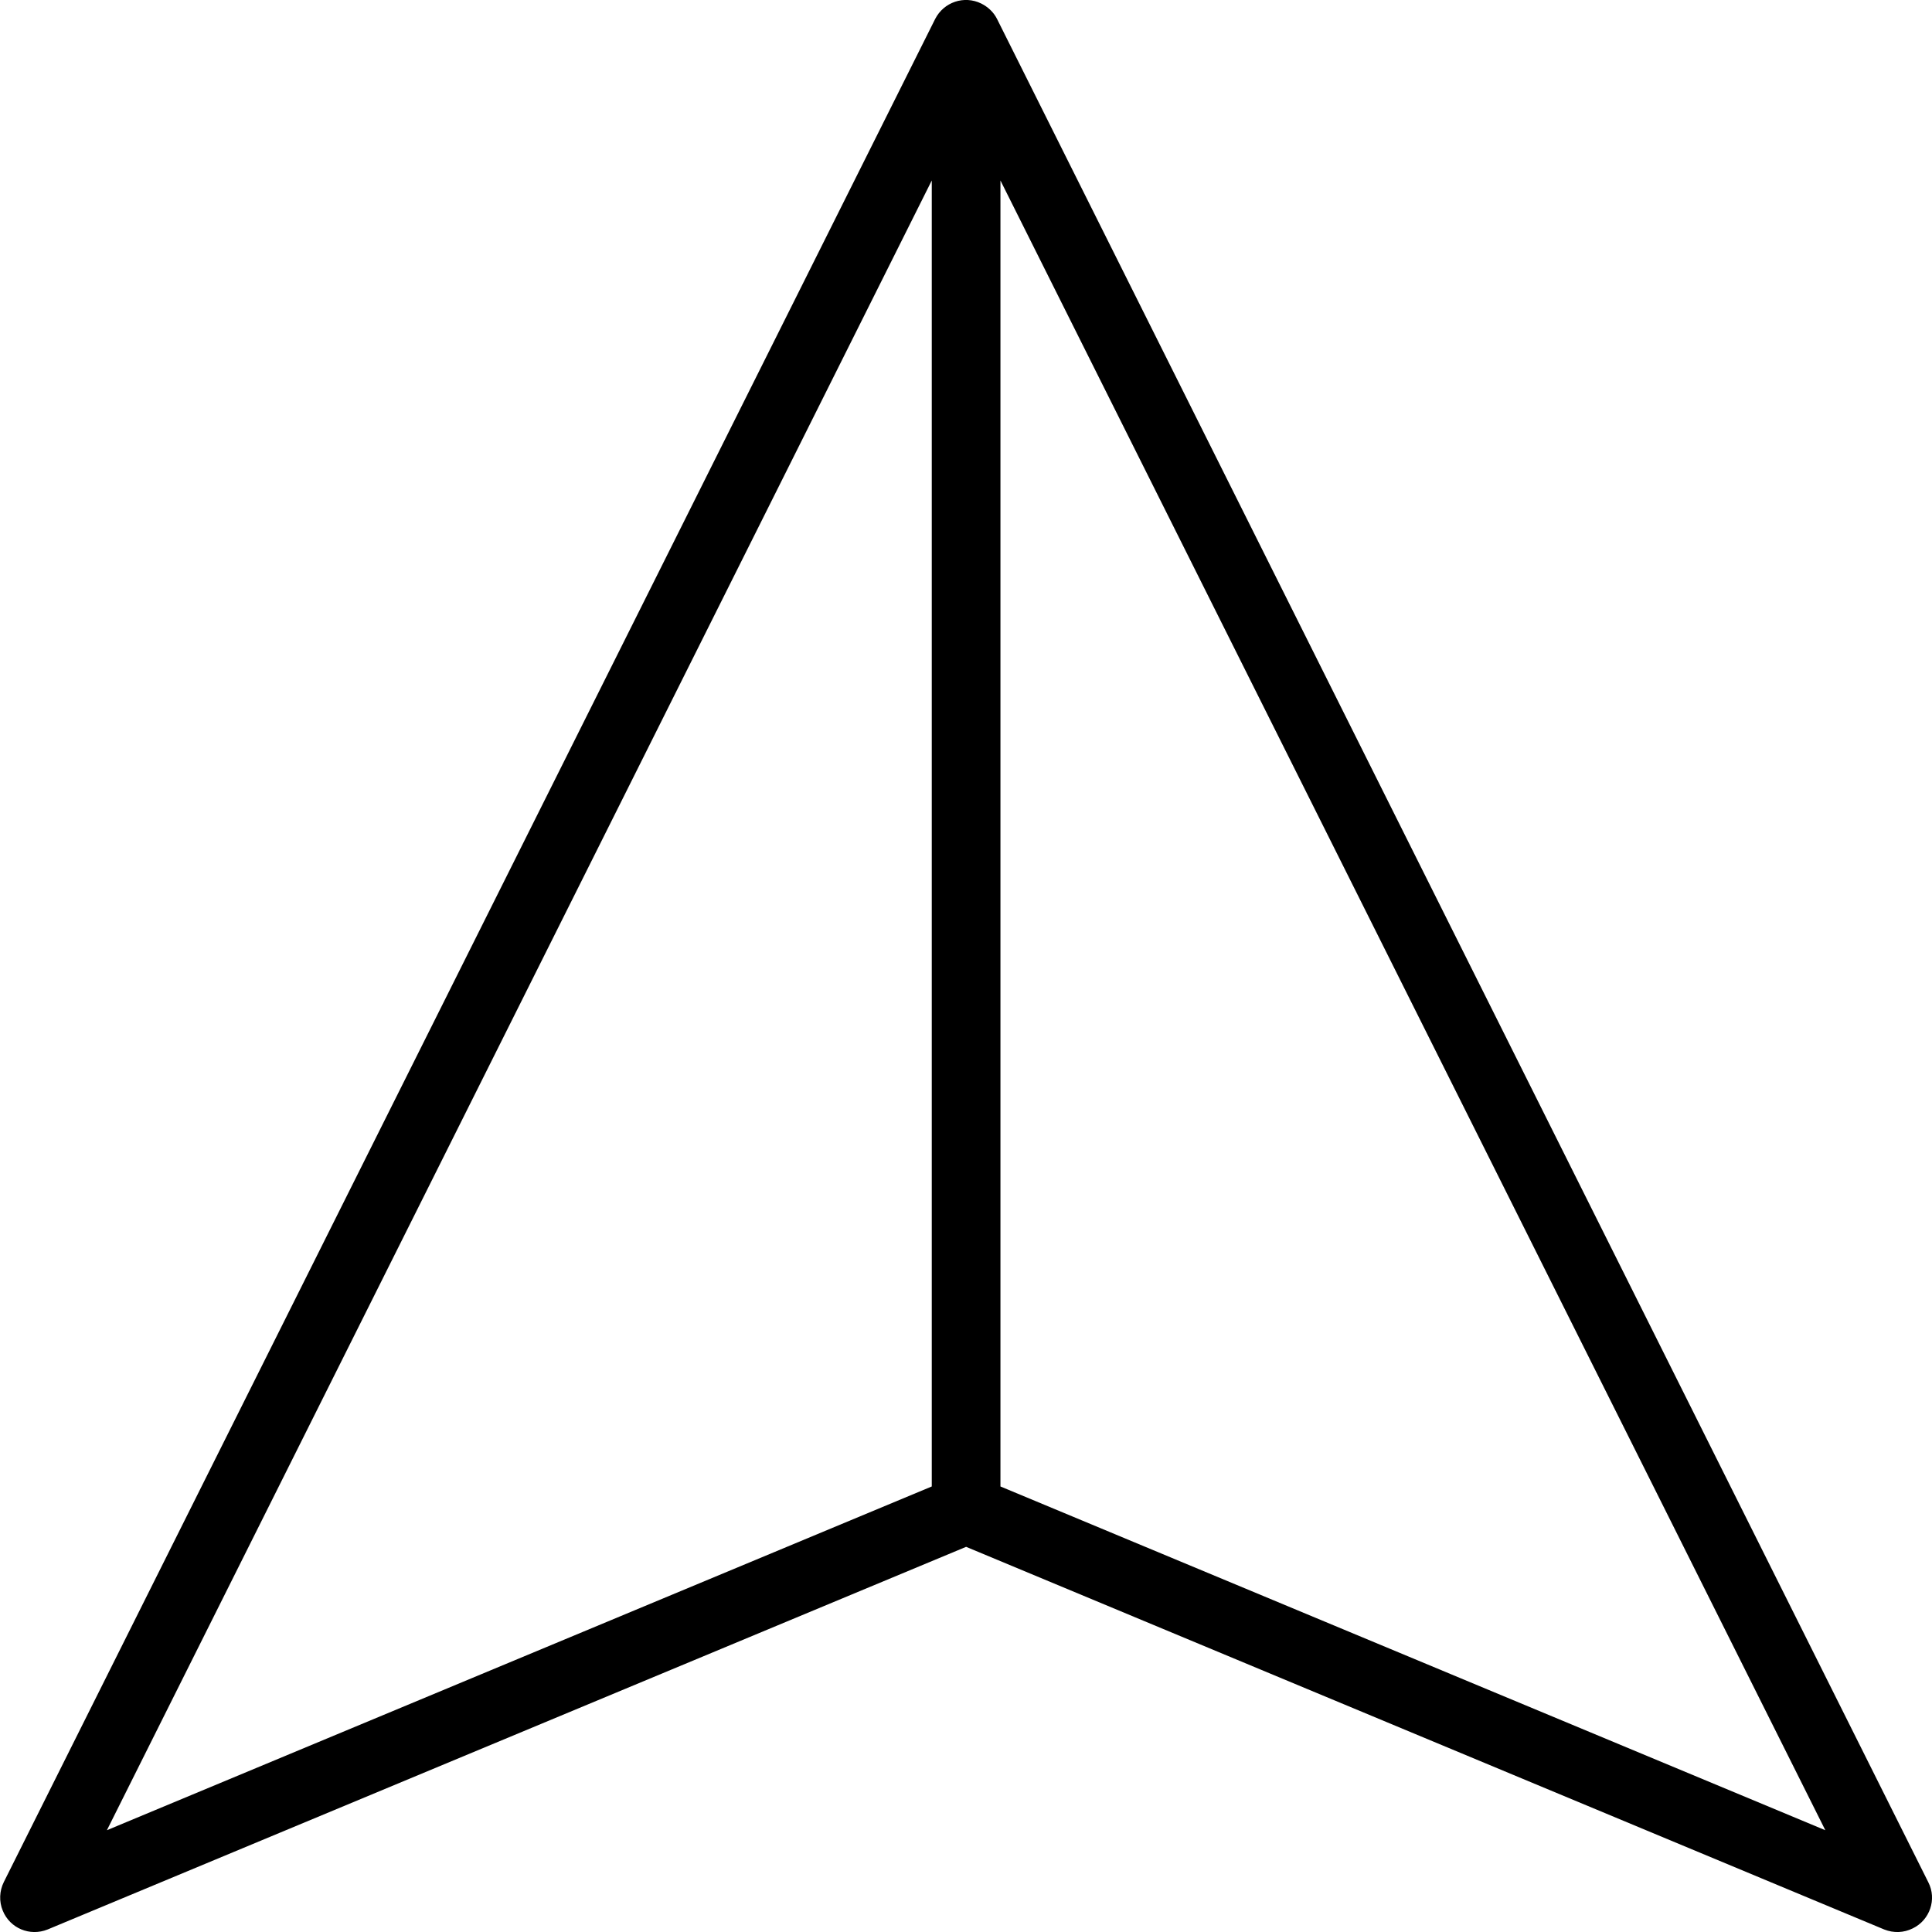
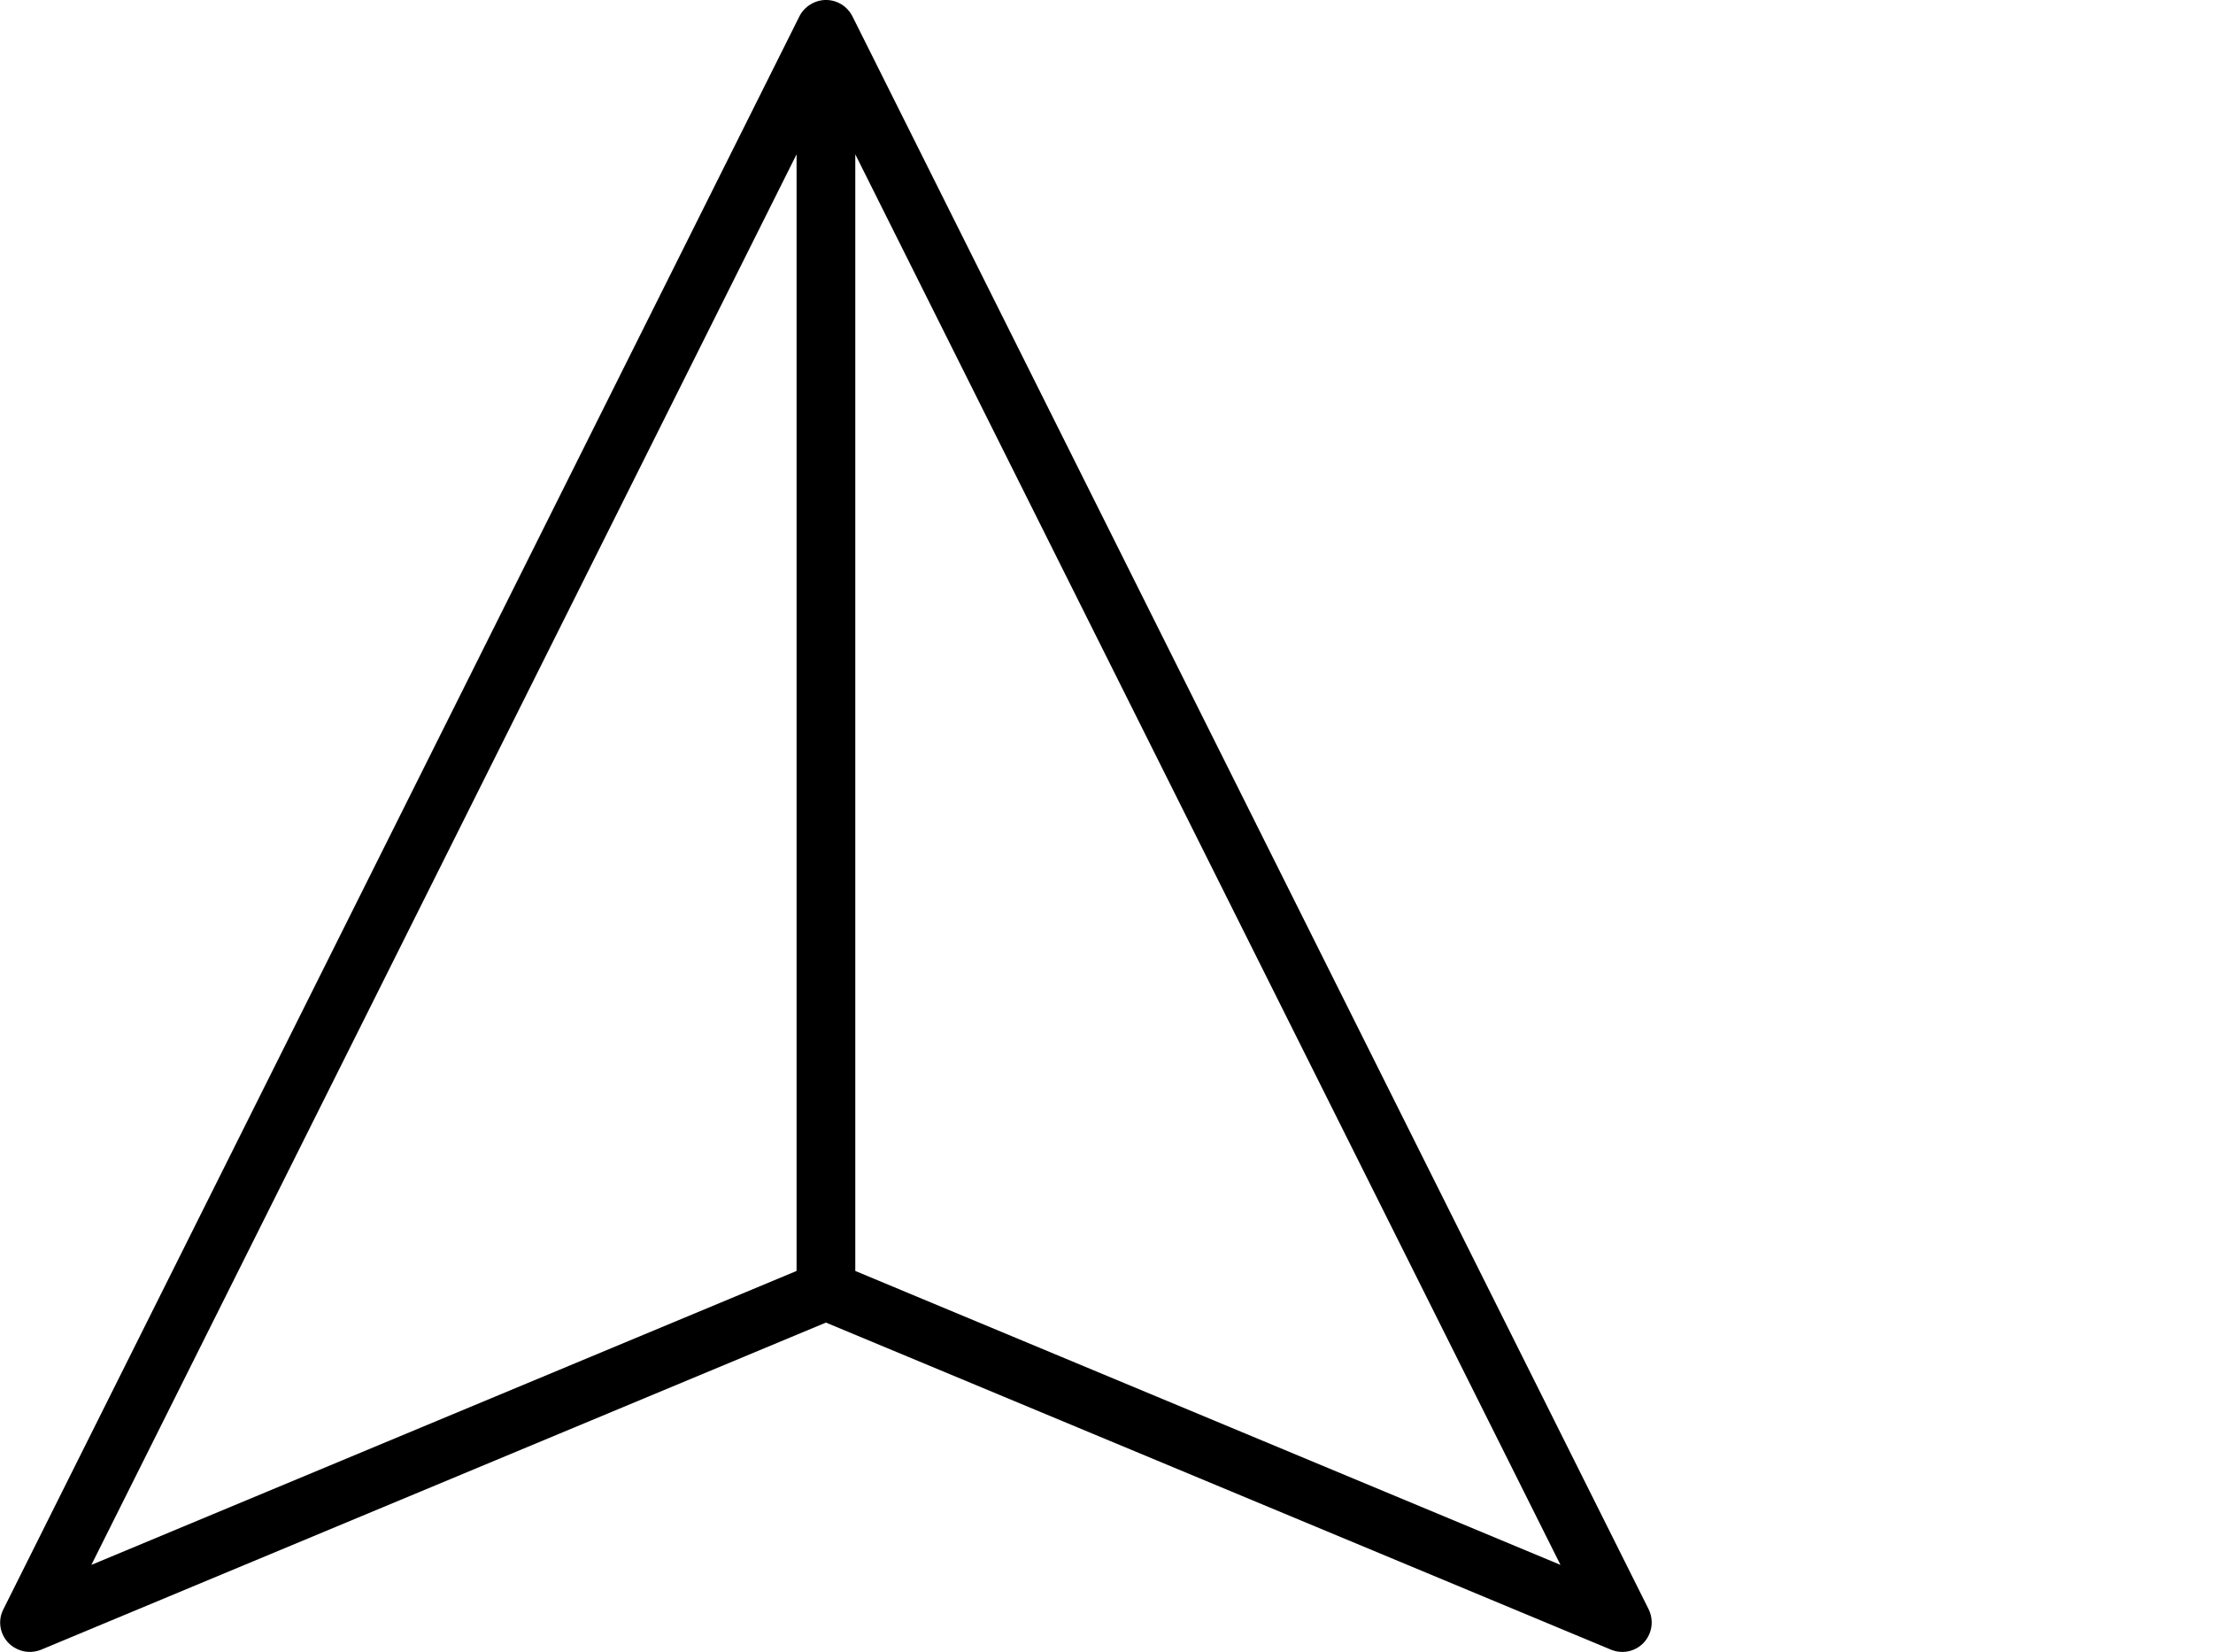
- <svg xmlns="http://www.w3.org/2000/svg" class="blue" viewBox="0 0 1024 1024" version="1.1" id="svg3811">
-   <defs id="defs3815" />
-   <path d="M 528.456,10.056 1022.056,997.656 c 4.6,9 0.8,20 -8.2,24.4 -4.8,2.4 -10.2,2.6 -15.2,0.6 l -486.6,-202.8 -486.8,202.8 c -9.4,3.8 -20,-0.6 -23.8,-10 -2,-4.8 -1.8,-10.4 0.6,-15.2 L 495.656,10.056 c 4.6,-9 15.4,-12.6 24.4,-8.2 3.6,1.8 6.6,4.6 8.4,8.2 z m 439,960 -437.2,-874.4 V 787.856 Z m -473.6,-182.2 V 95.656 L 56.656,970.056 Z" id="path3809" />
+ <svg xmlns="http://www.w3.org/2000/svg" class="blue" viewBox="0 0 1372 1024" version="1.1" id="svg3836">
+   <defs id="defs3840" />
+   <path d="M 495.653,10.056 2.053,997.656 c -4.6,9 -0.8,20 8.2,24.4 4.8,2.4 10.2,2.6 15.2,0.6 l 486.6,-202.8 486.8,202.8 c 9.4,3.8 20,-0.6 23.8,-10 2,-4.8 1.8,-10.4 -0.6,-15.2 L 528.453,10.056 c -4.6,-9 -15.4,-12.6 -24.4,-8.2 -3.6,1.8 -6.6,4.6 -8.4,8.2 z M 56.653,970.056 493.853,95.656 V 787.856 Z m 473.6,-182.2 V 95.656 l 437.2,874.4 z" id="path3834" />
</svg>
